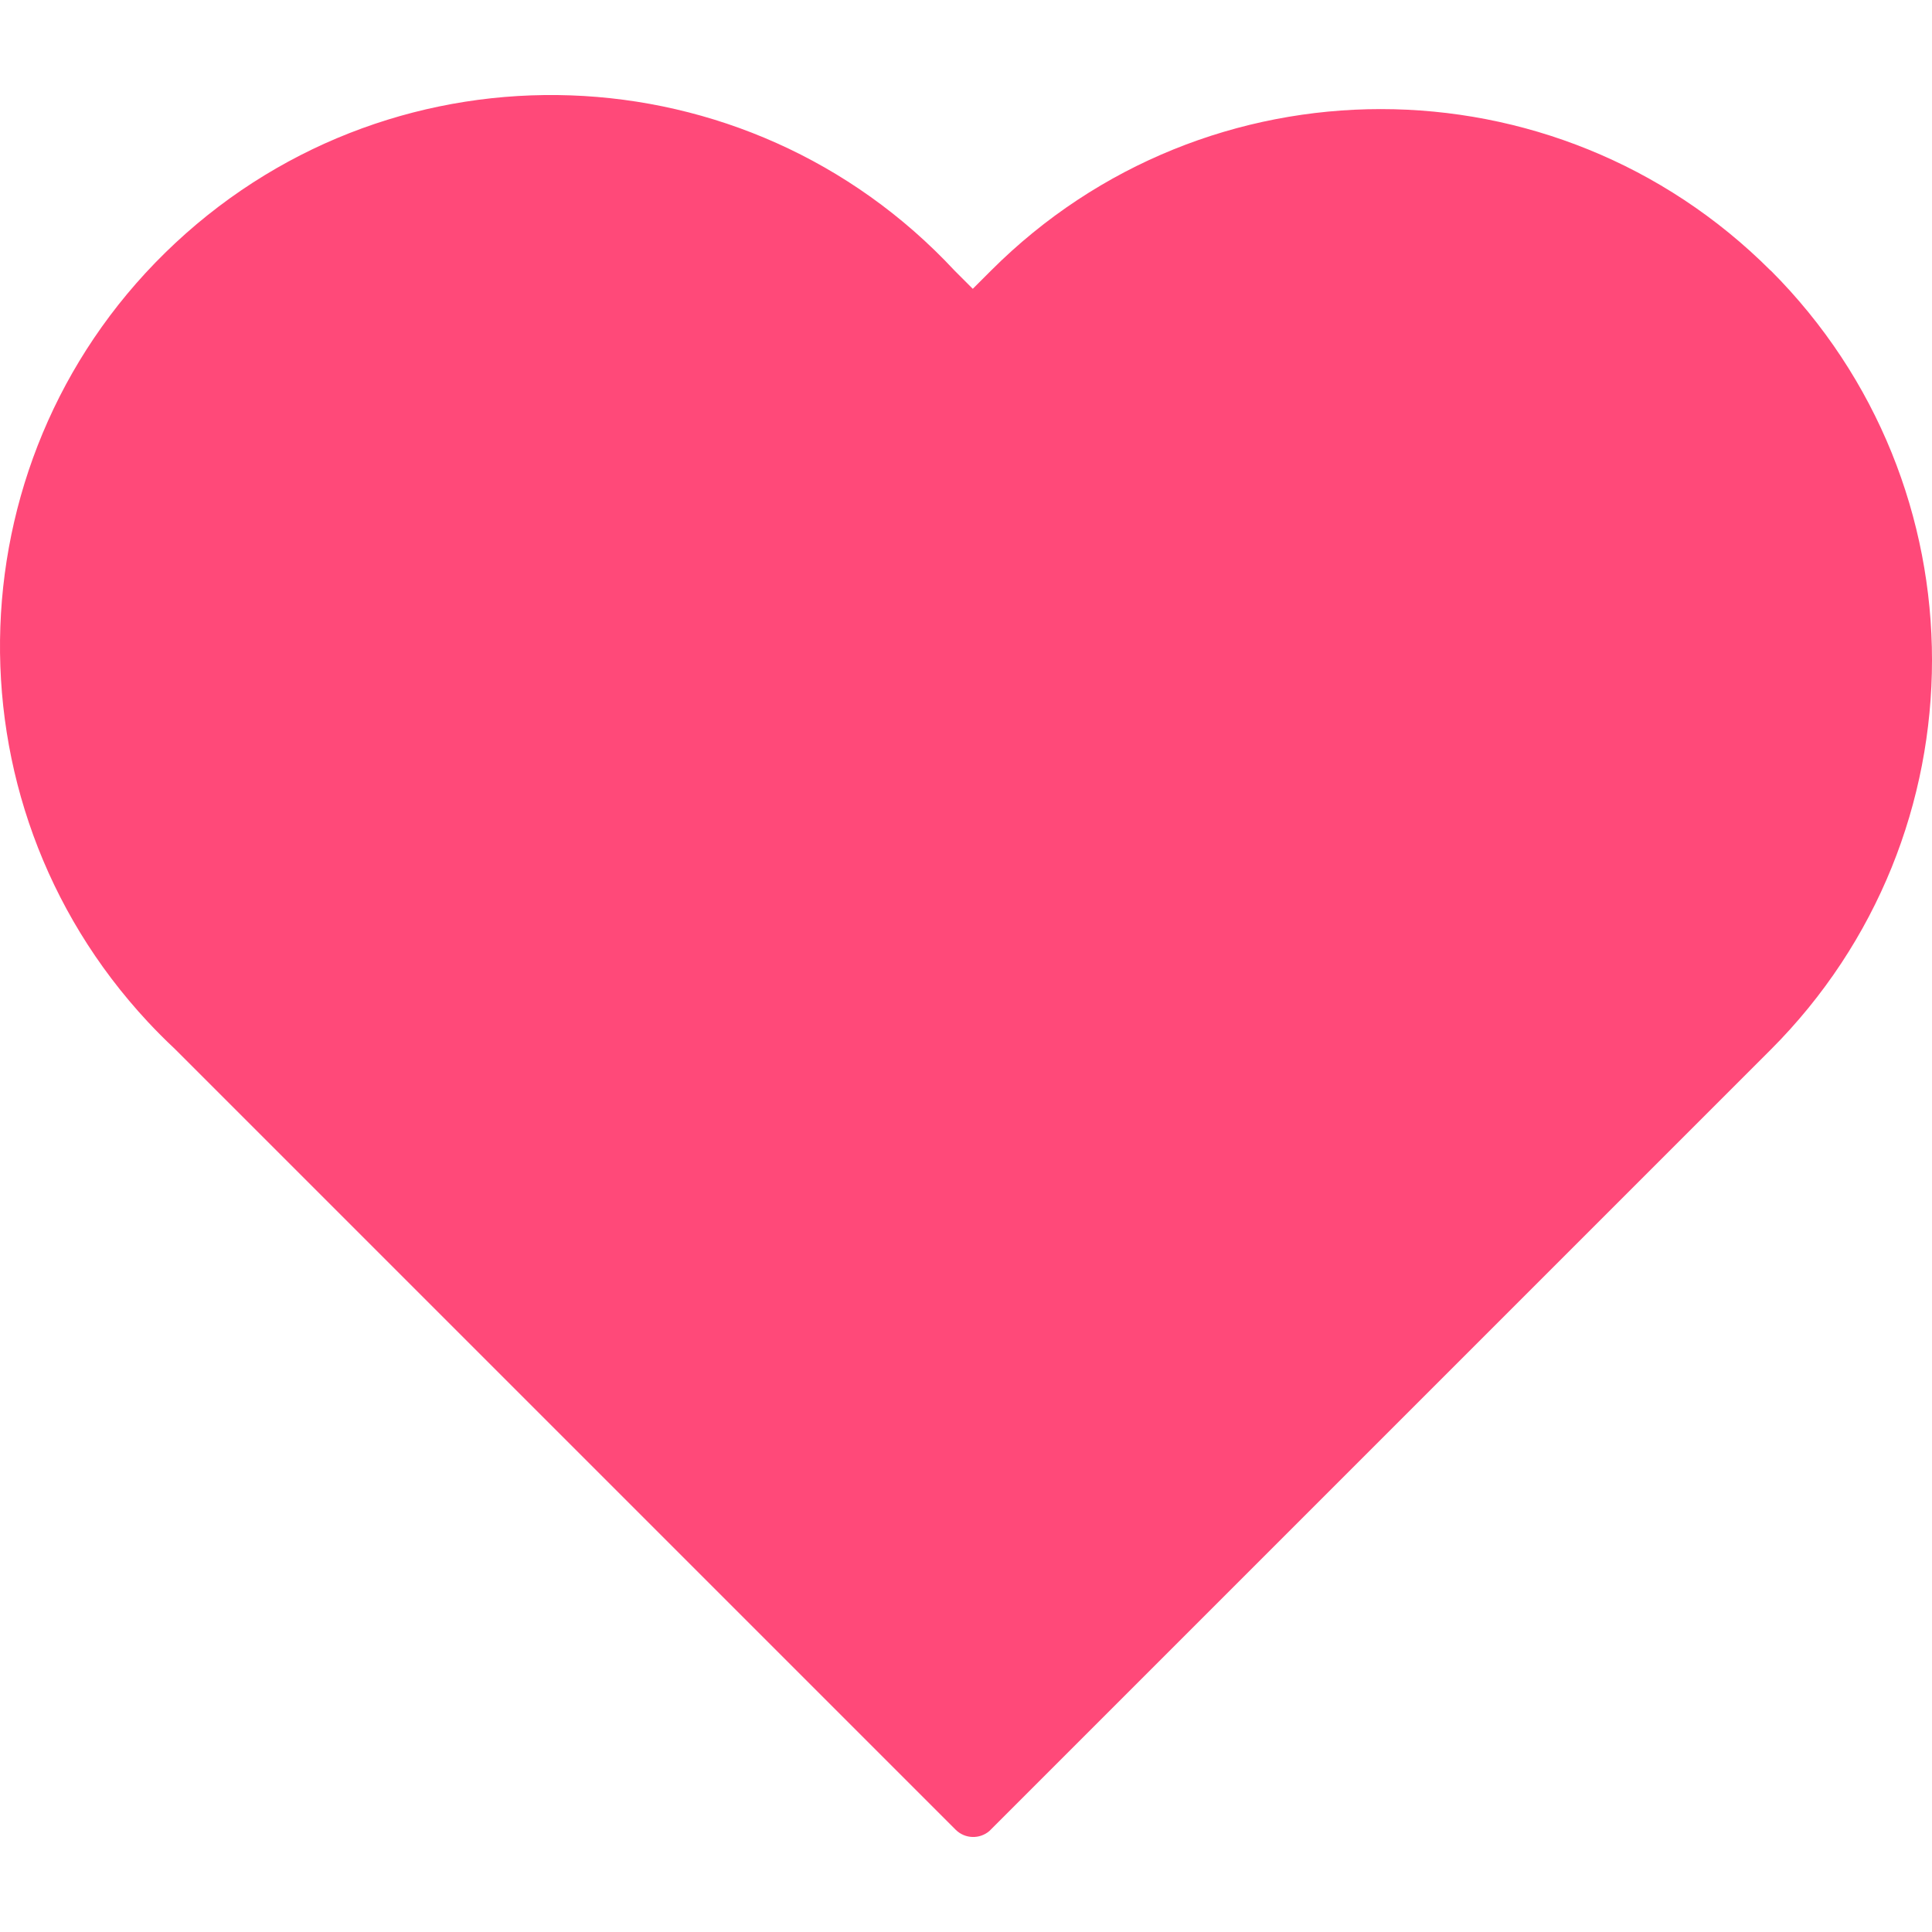
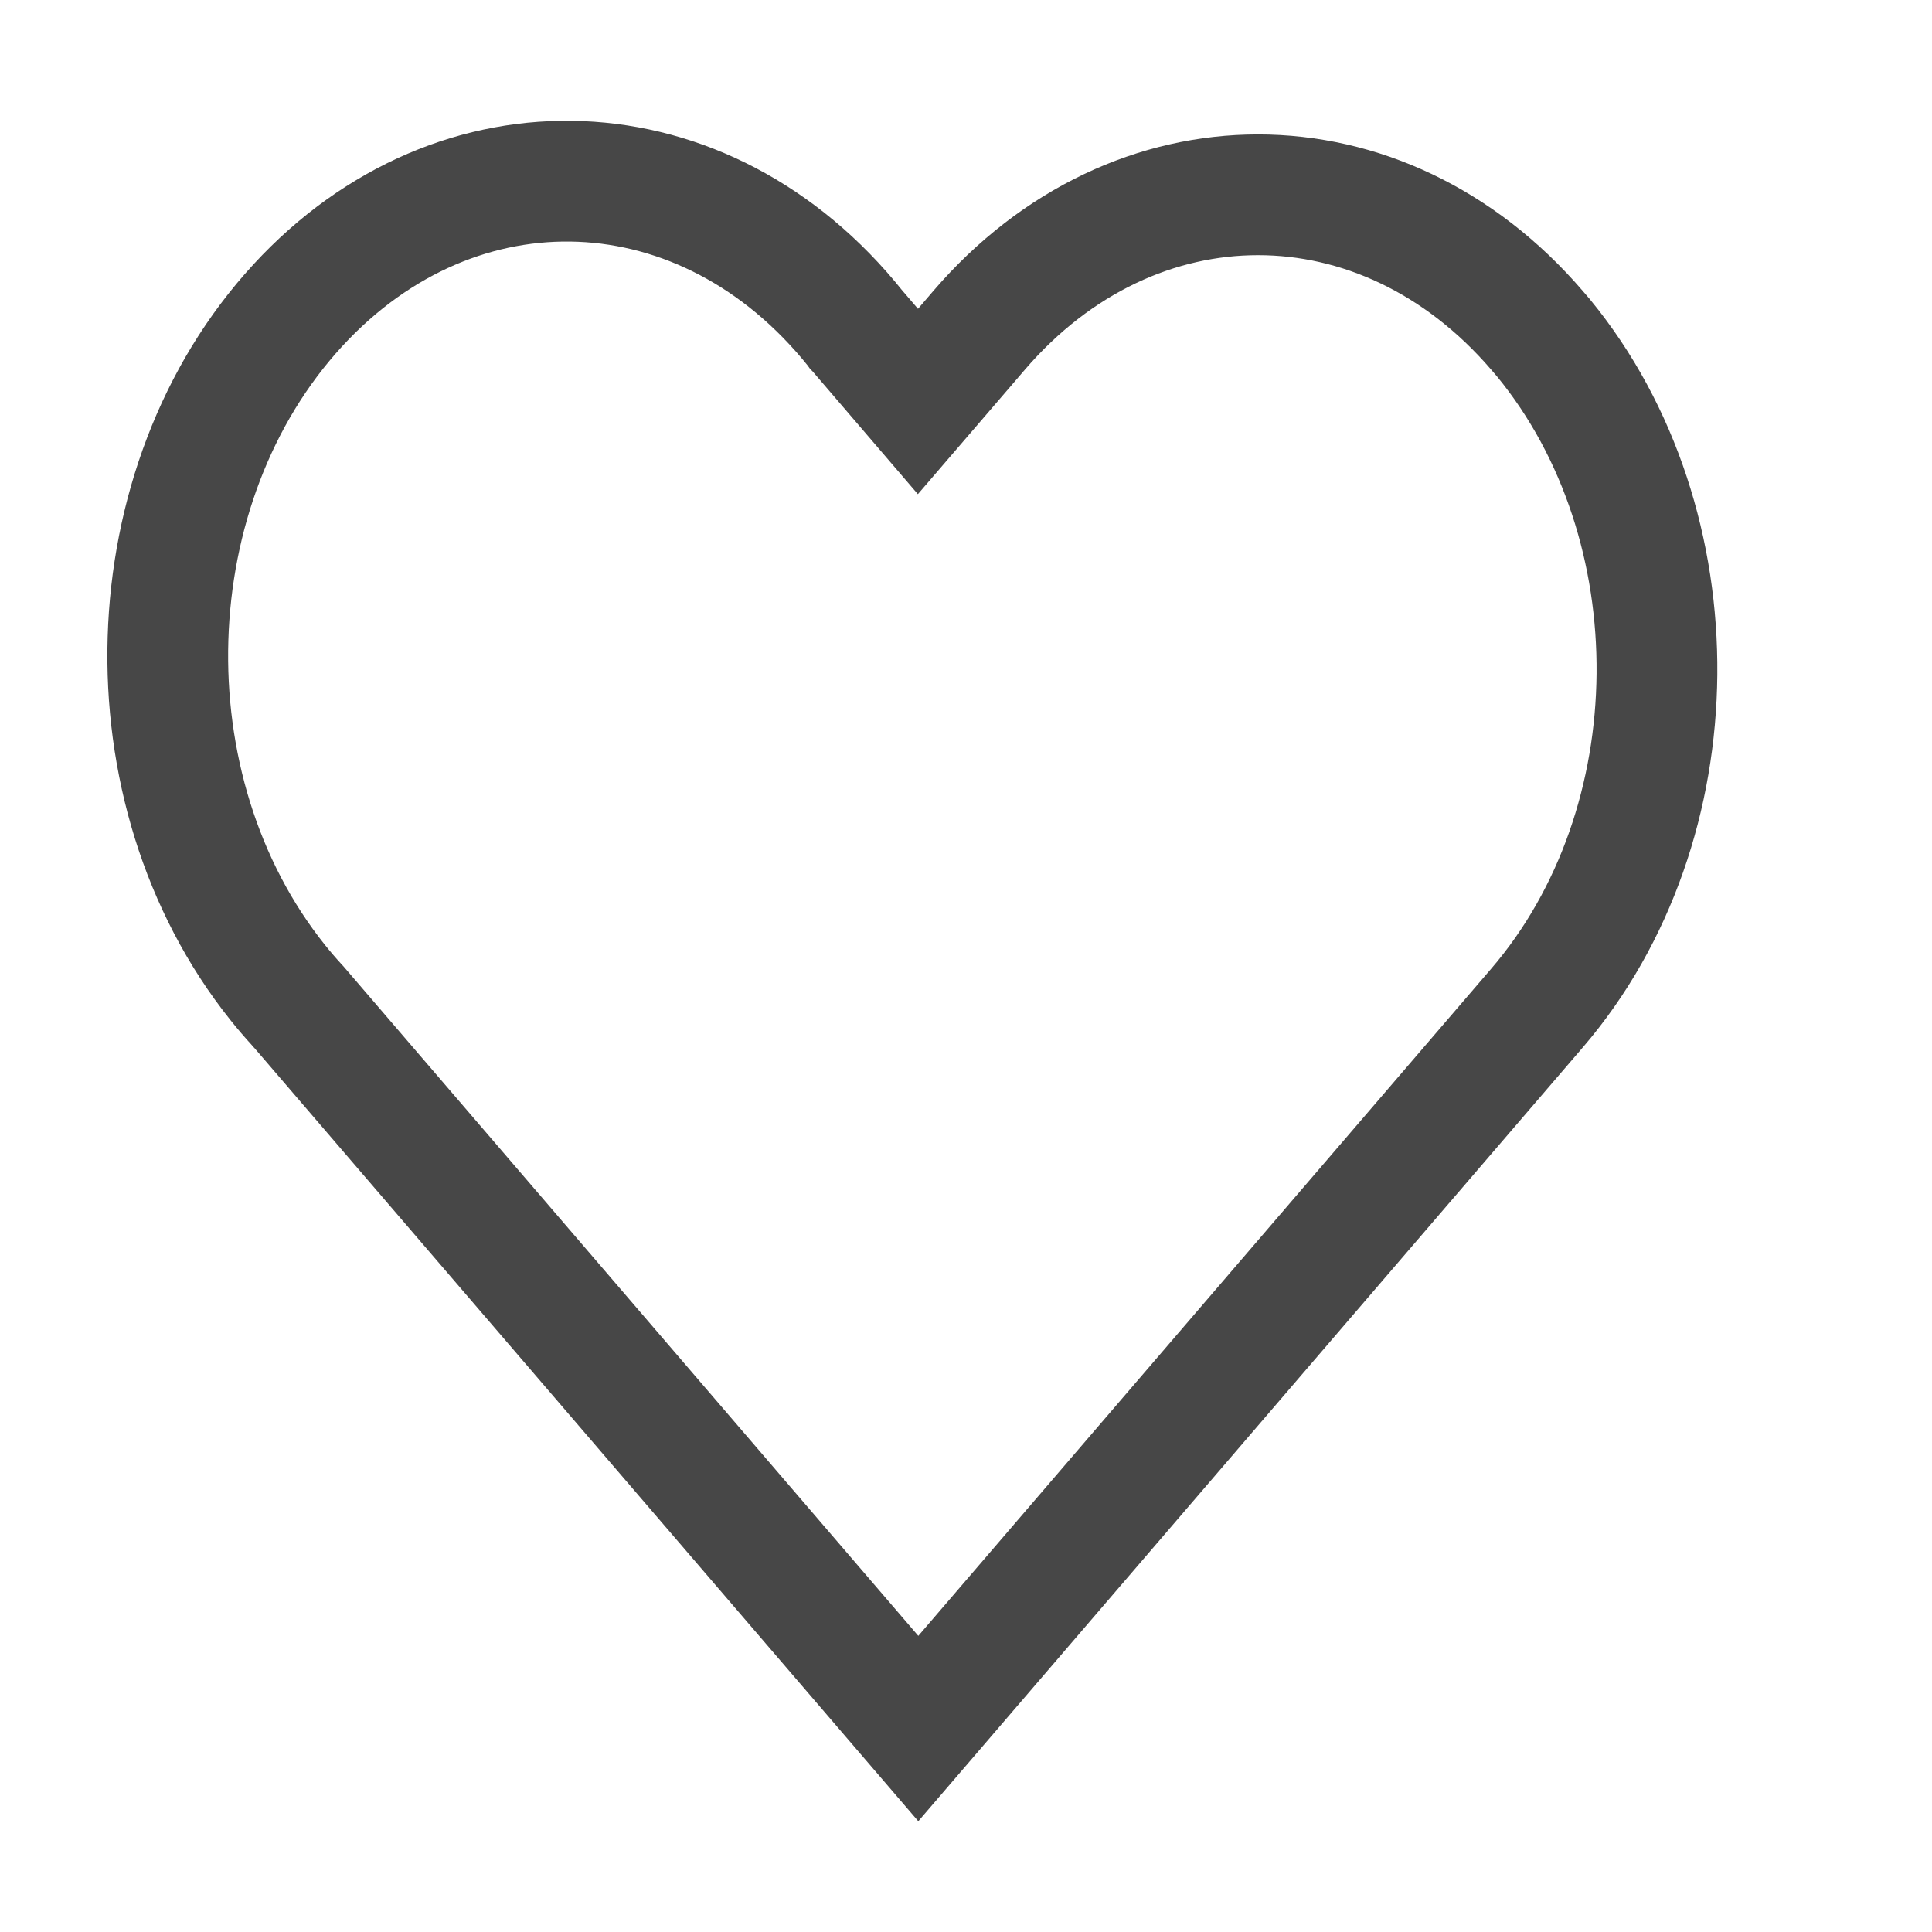
- <svg xmlns="http://www.w3.org/2000/svg" version="1.1" id="Capa_1" x="0px" y="0px" viewBox="0 0 422.448 422.448" style="enable-background:new 0 0 422.448 422.448;" xml:space="preserve">
-   <path style="fill:#FF4979;" d="M387.15,59.153c-47.066-47.065-123.374-47.065-170.44,0l-4,4l-4-4  C163.342,10.448,87.081,7.742,38.376,53.109s-51.412,121.628-6.044,170.334c1.885,2.023,3.839,3.981,5.858,5.871l170.8,170.8  c2.018,1.981,5.217,2.085,7.36,0.24l170.8-170.8c47.065-47.066,47.065-123.374,0-170.44L387.15,59.153z" />
-   <g>
- </g>
-   <g>
- </g>
-   <g>
- </g>
-   <g>
- </g>
-   <g>
- </g>
-   <g>
- </g>
-   <g>
- </g>
-   <g>
- </g>
-   <g>
- </g>
-   <g>
- </g>
-   <g>
- </g>
-   <g>
- </g>
-   <g>
- </g>
-   <g>
- </g>
-   <g>
- </g>
+ <svg xmlns="http://www.w3.org/2000/svg" width="16" height="16" viewBox="0 0 16 16" fill="none">
+   <path d="M12.729 2.736L12.783 2.799C14.053 4.347 14.035 6.827 12.729 8.348L7.605 14.315L2.474 8.339L2.468 8.333L2.463 8.327C2.407 8.266 2.352 8.202 2.3 8.137C1.02 6.536 1.101 4.01 2.468 2.527C3.793 1.09 5.841 1.167 7.086 2.723L7.091 2.73L7.097 2.736L7.223 2.883L7.602 3.325L7.982 2.883L8.108 2.736C8.108 2.736 8.108 2.736 8.108 2.736C9.394 1.239 11.443 1.239 12.729 2.736Z" stroke="#474747" />
</svg>
